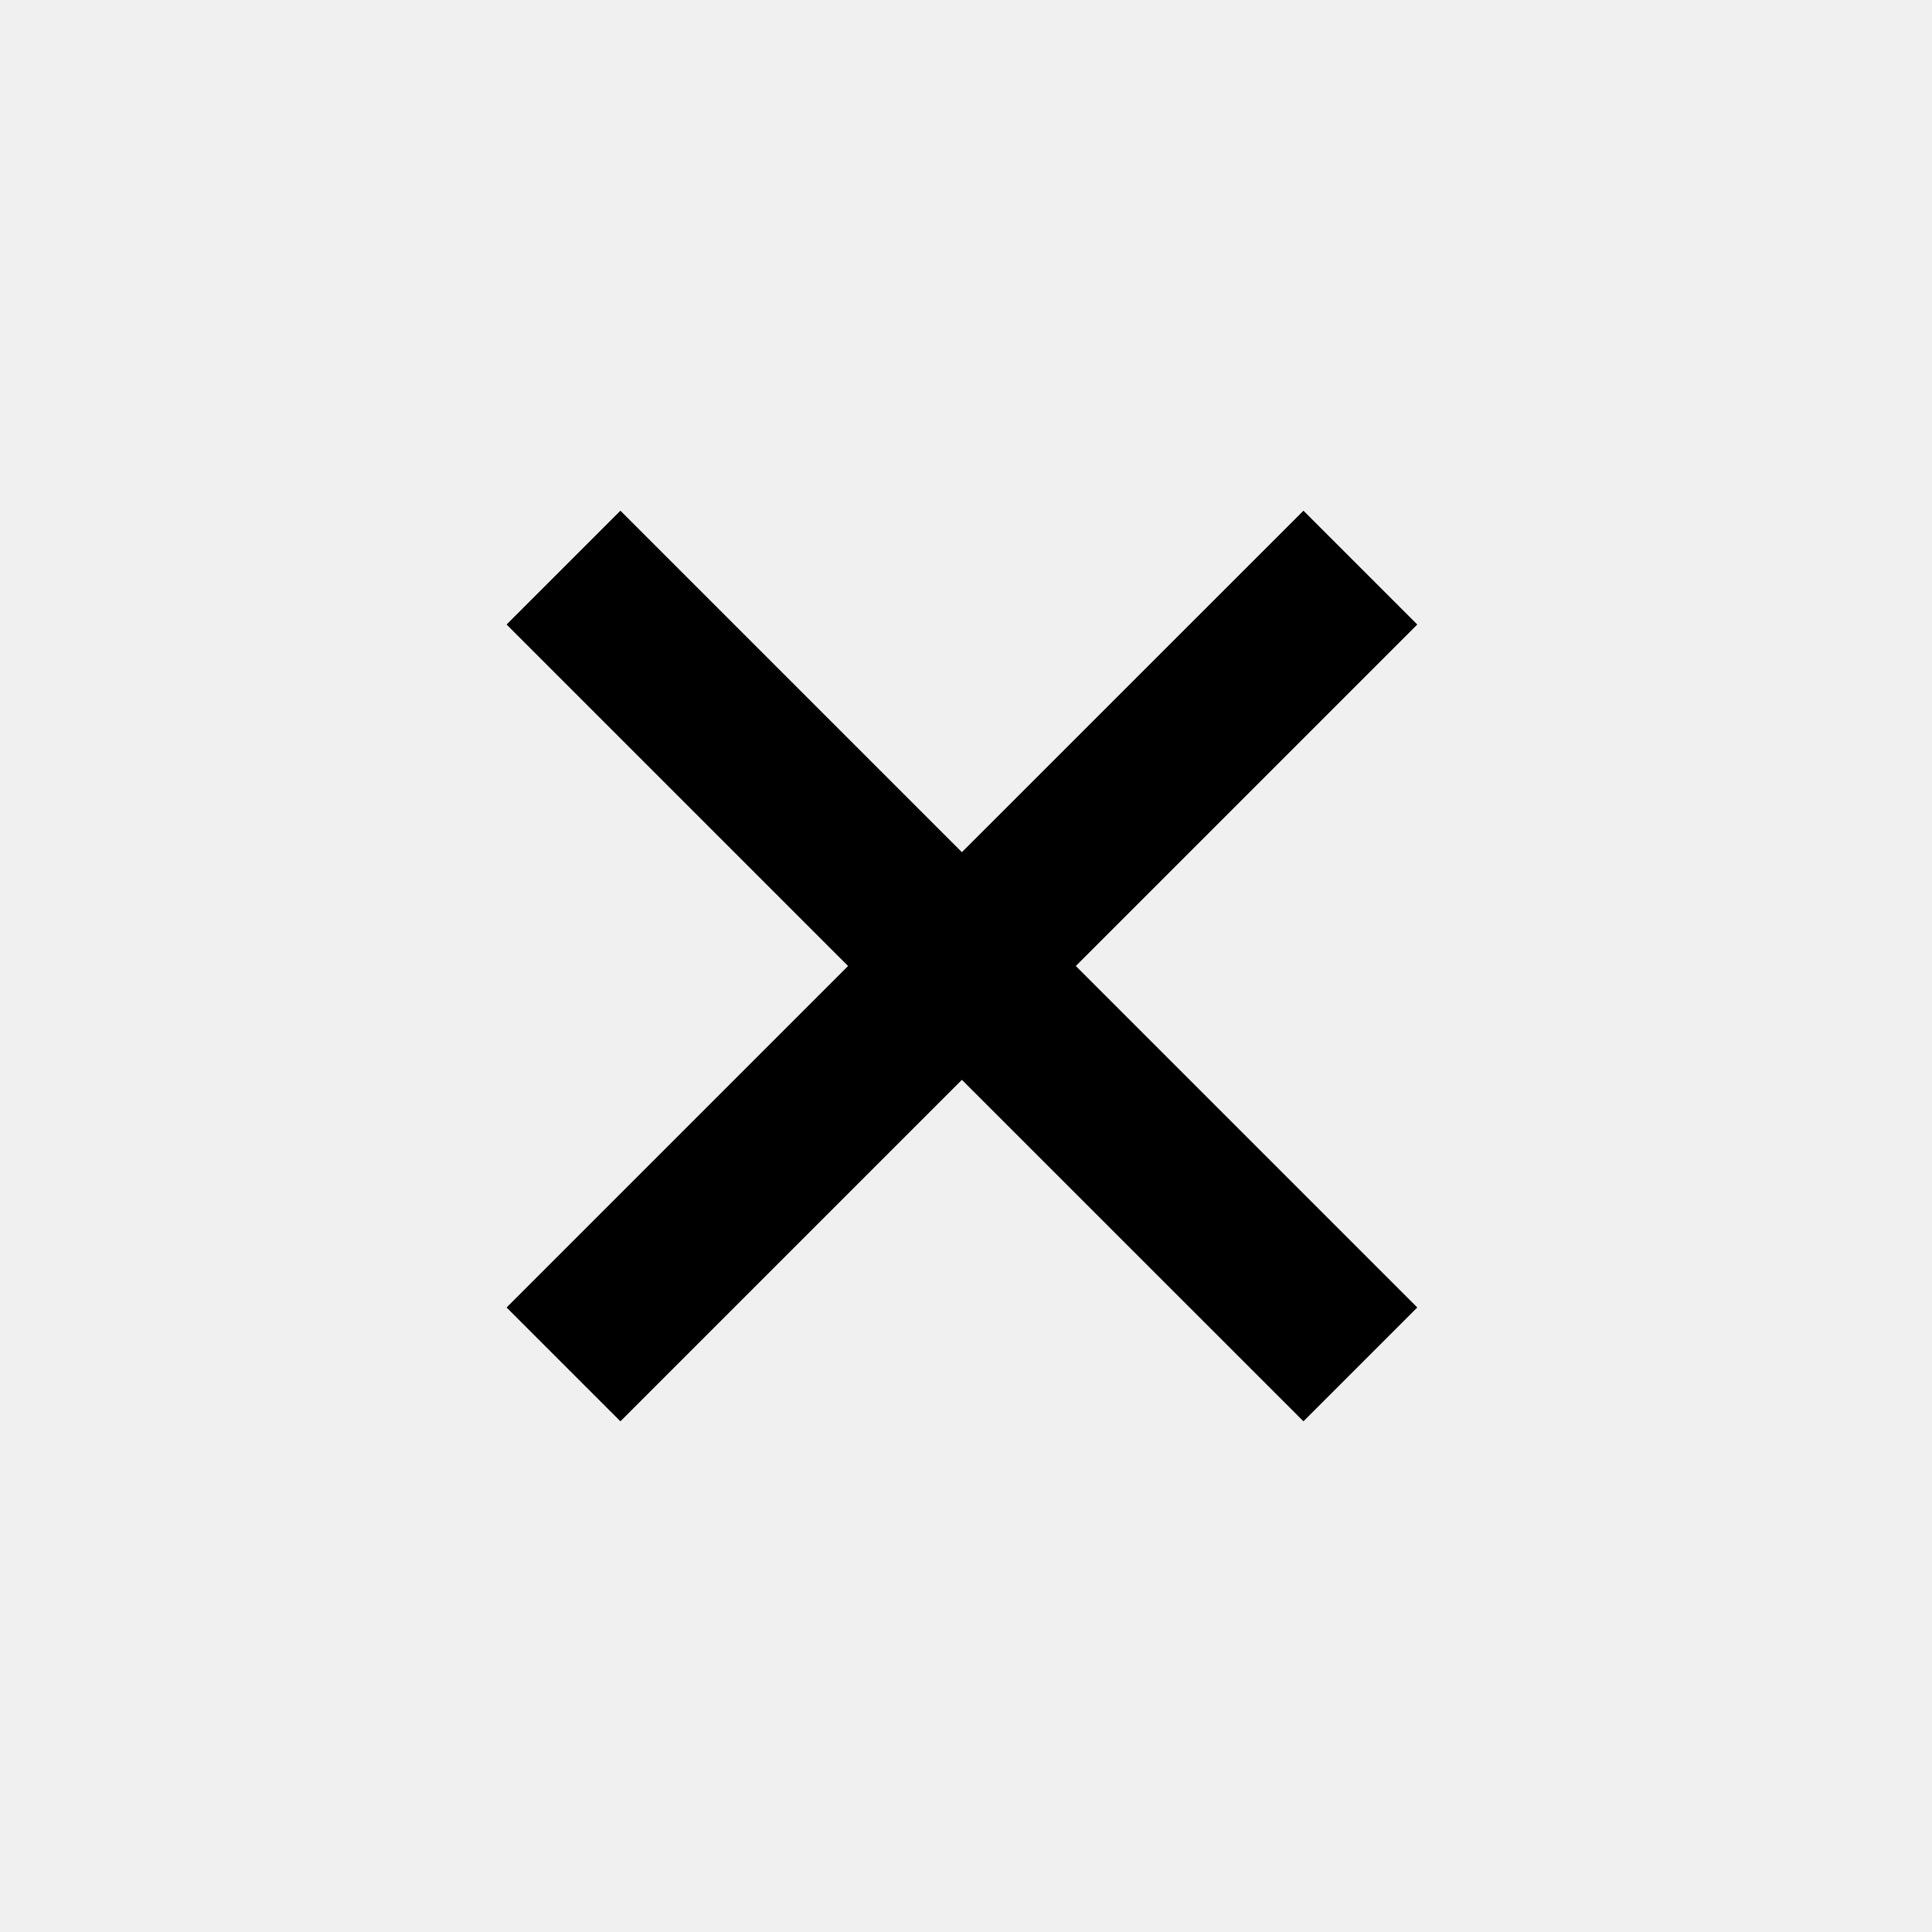
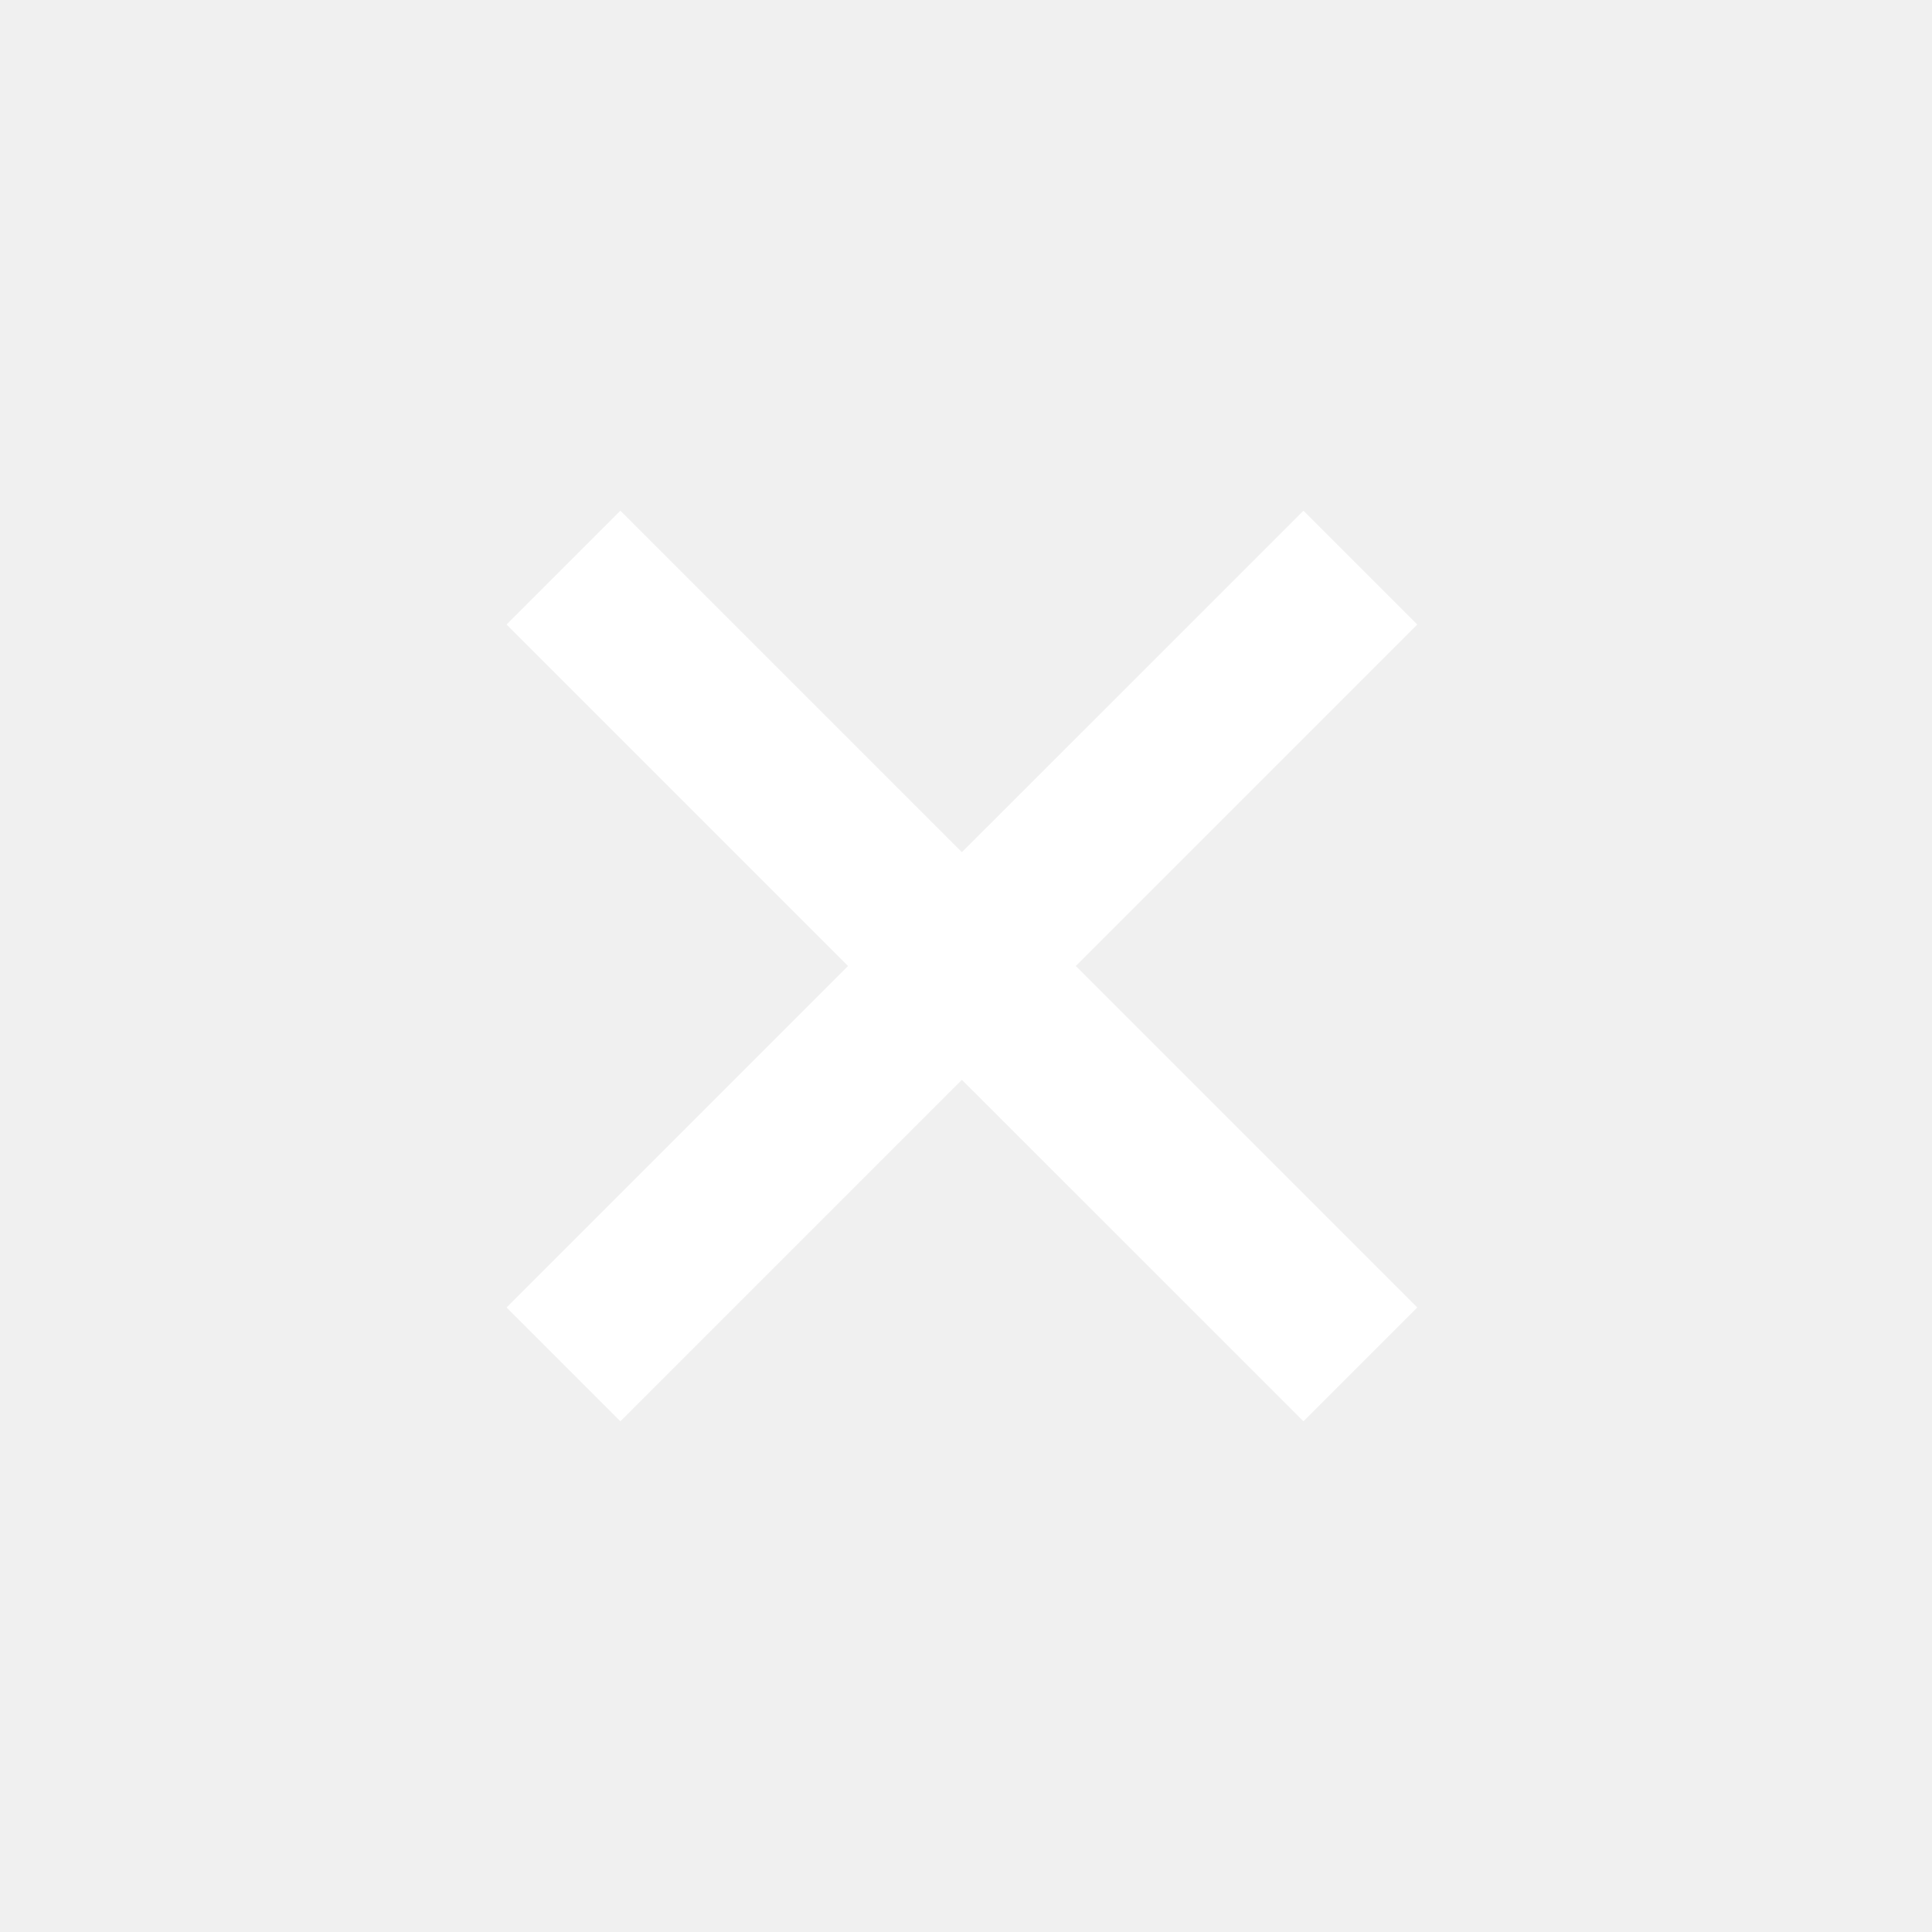
- <svg xmlns="http://www.w3.org/2000/svg" width="24" height="24" viewBox="0 0 24 24">
+ <svg xmlns="http://www.w3.org/2000/svg" fill="#fff" width="24" height="24" viewBox="0 0 24 24">
  <path d="M16.192 6.344L11.949 10.586 7.707 6.344 6.293 7.758 10.535 12 6.293 16.242 7.707 17.656 11.949 13.414 16.192 17.656 17.606 16.242 13.364 12 17.606 7.758z" />
</svg>
